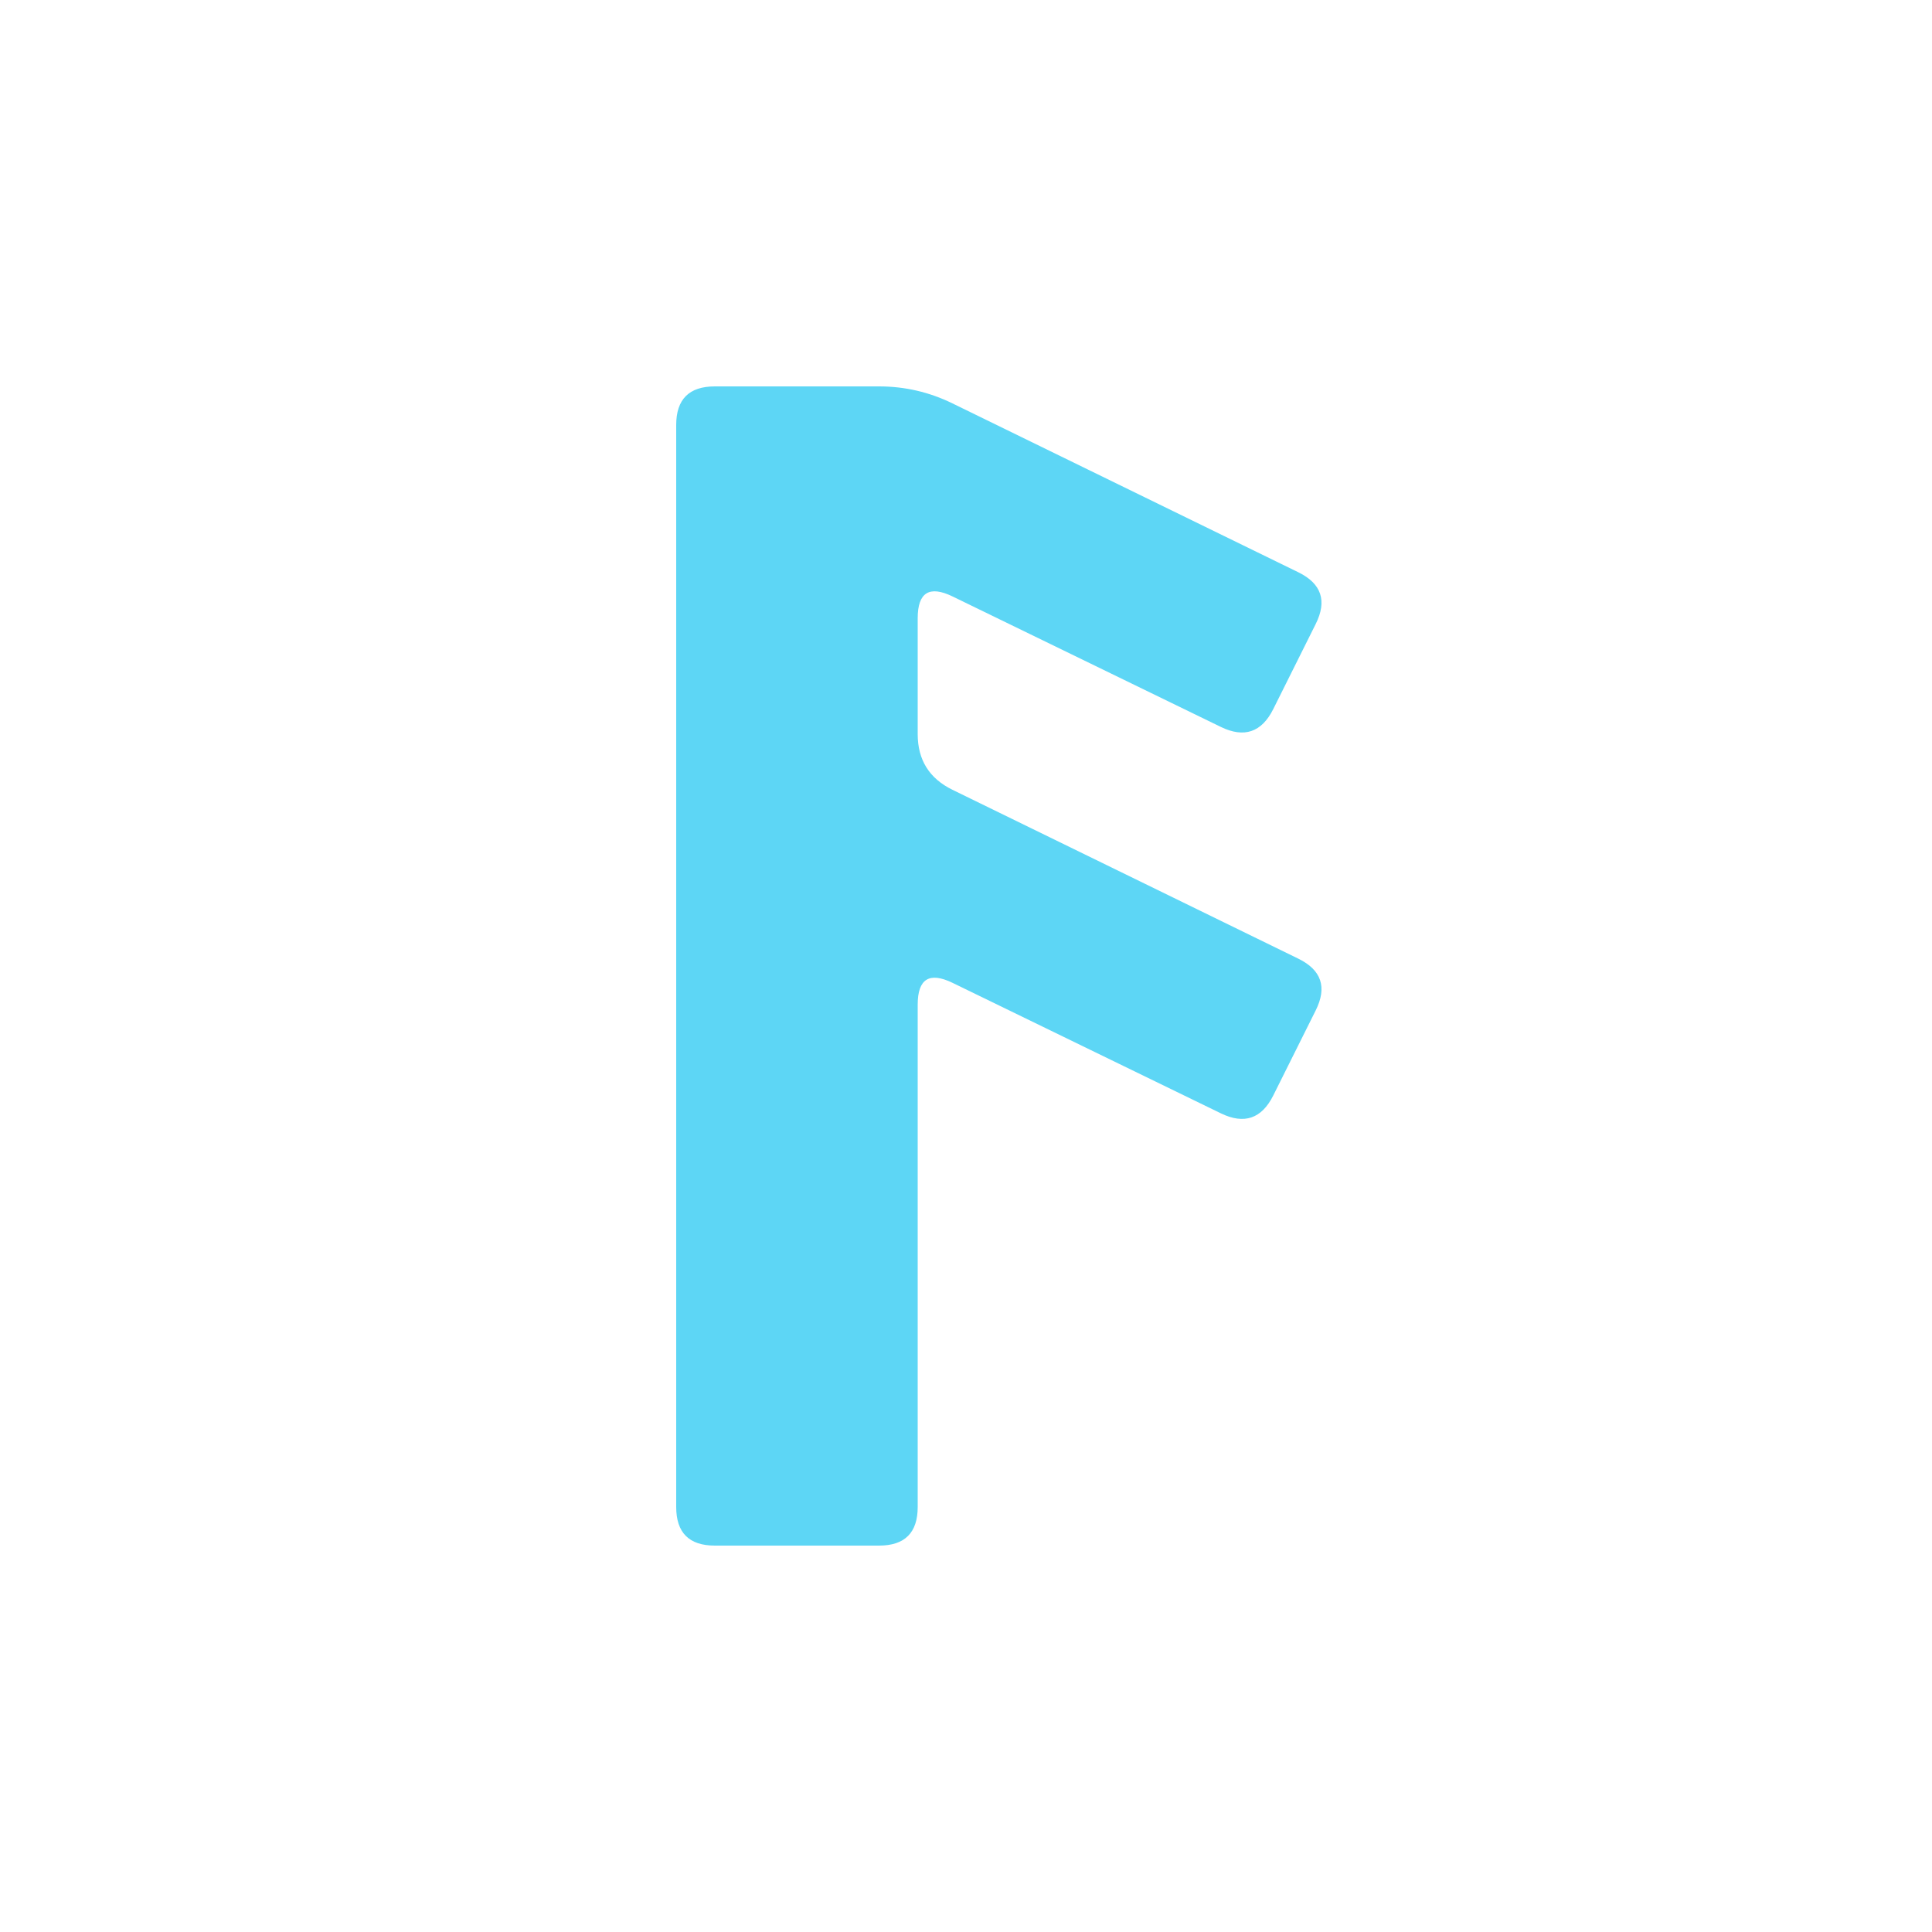
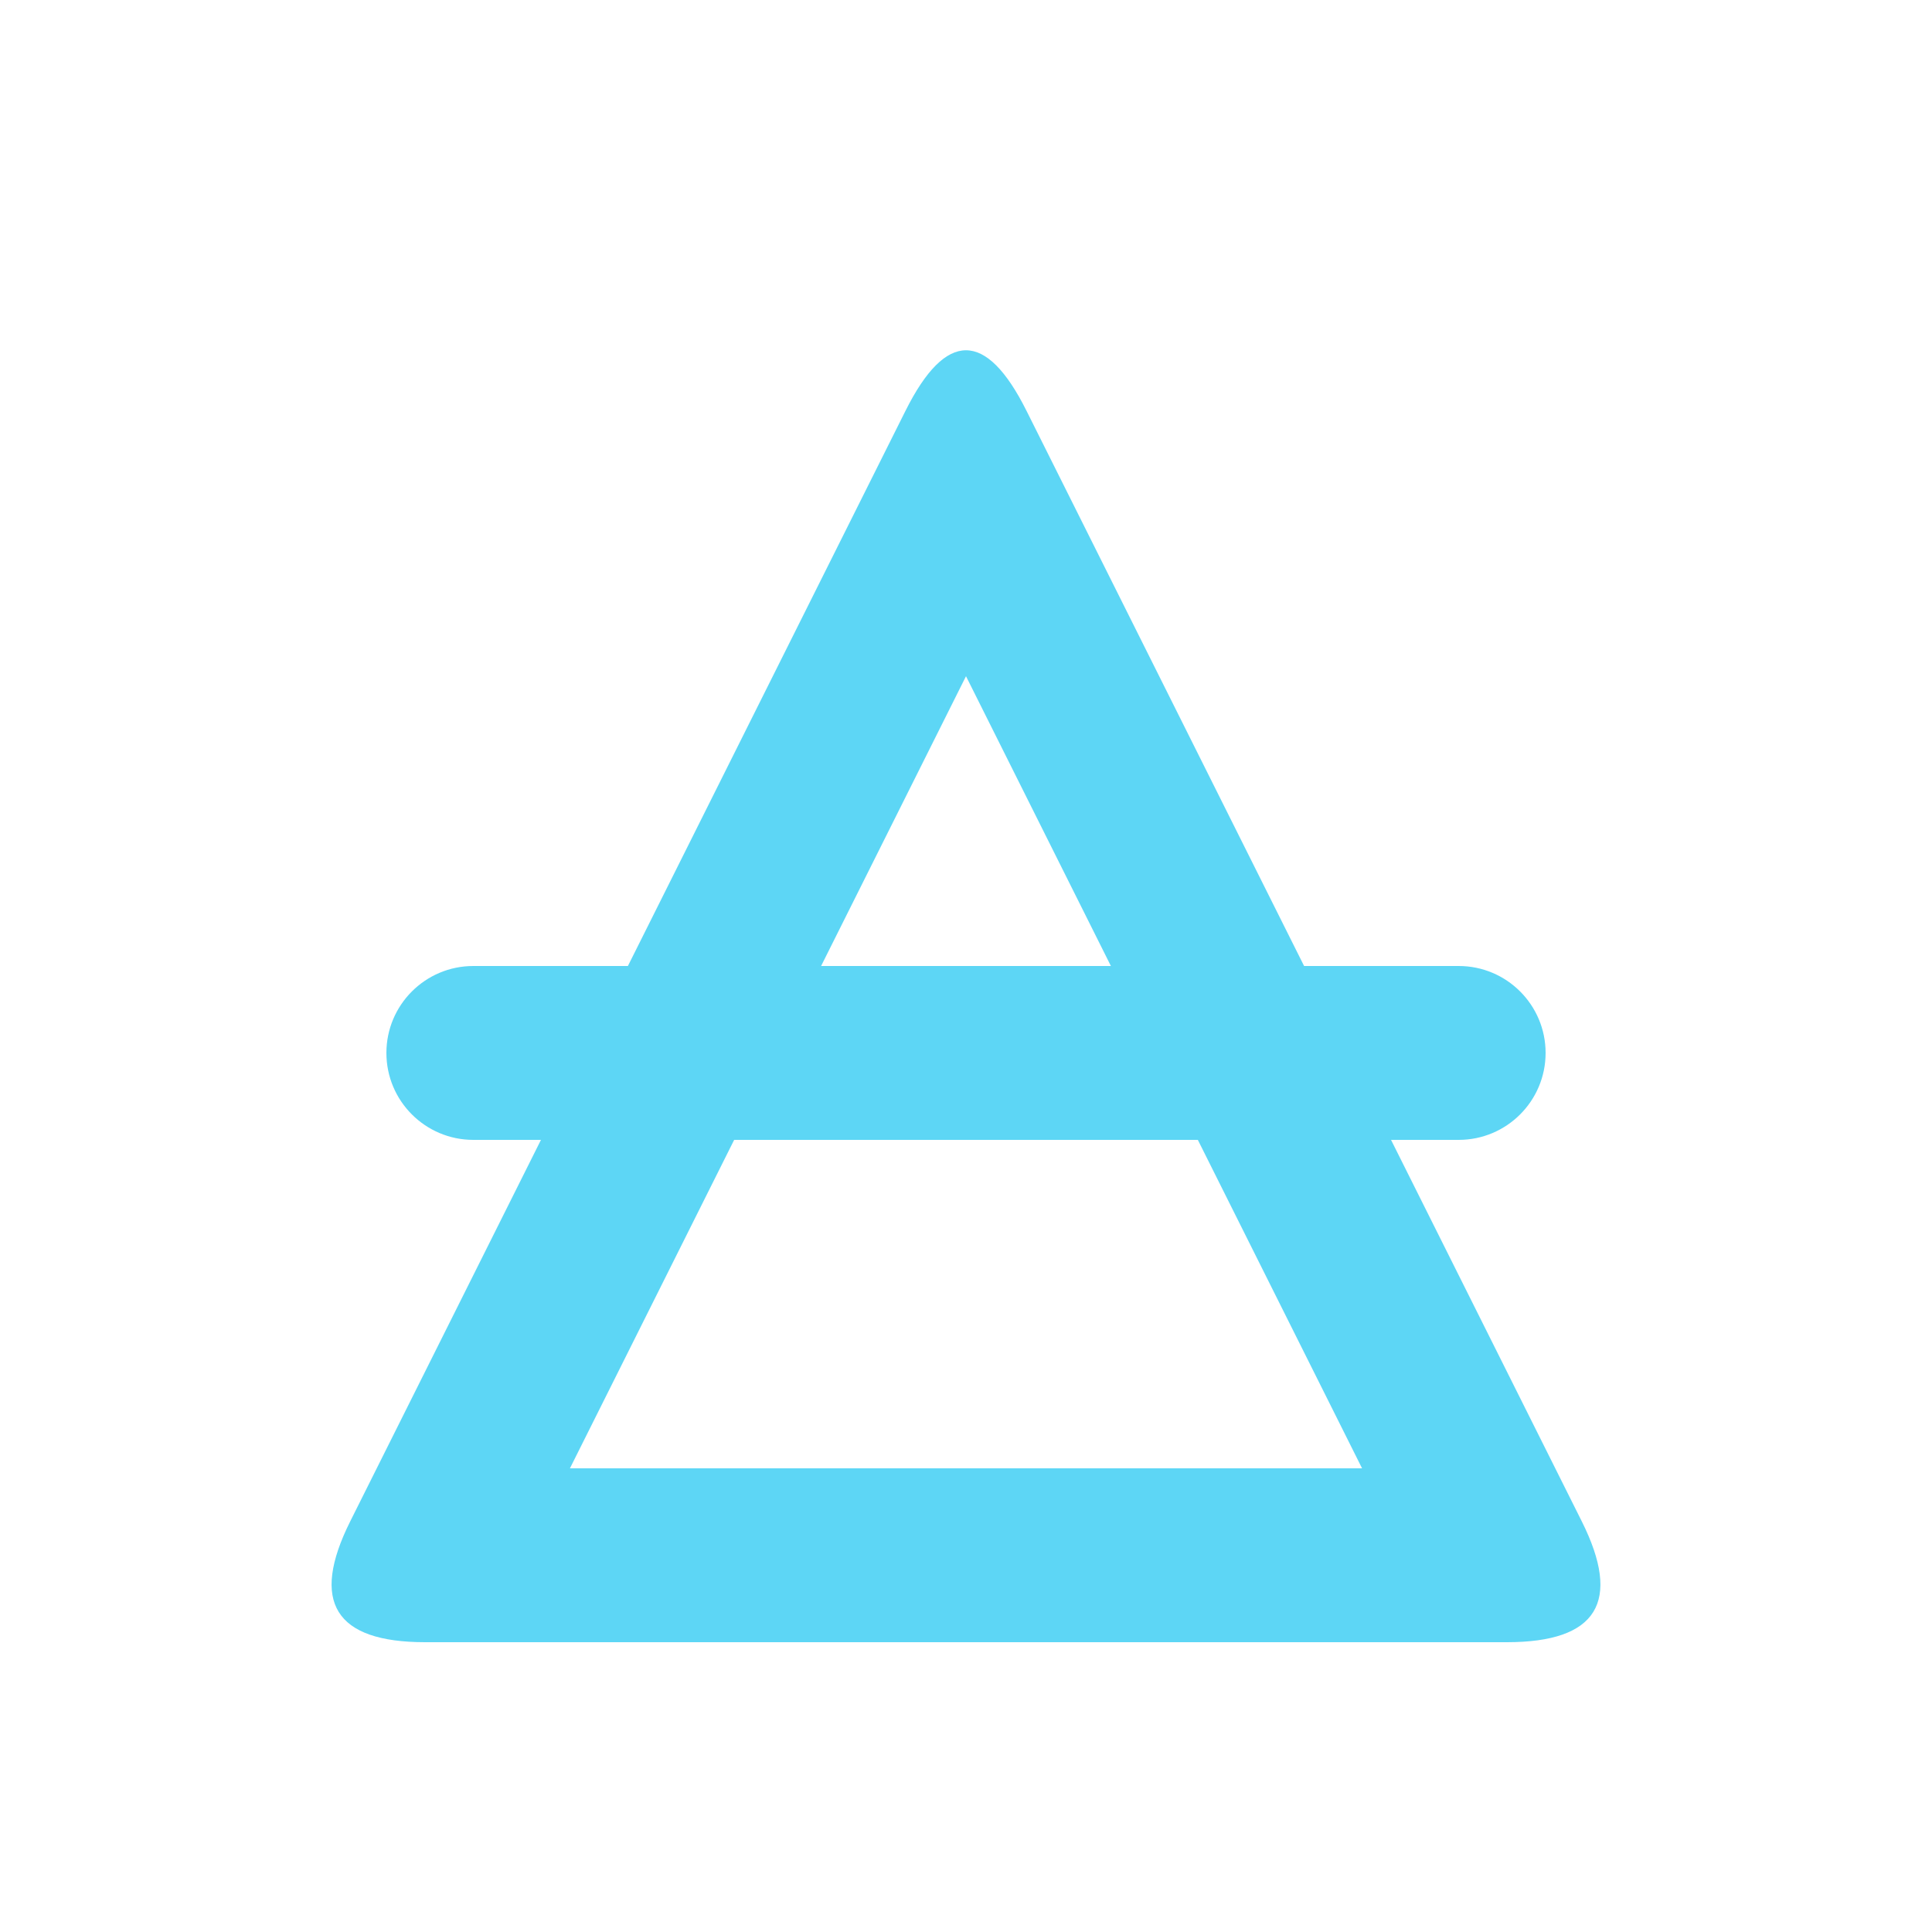
<svg xmlns="http://www.w3.org/2000/svg" viewBox="0 0 100 100">
-   <path d="M 35 22 v 56 Q 35 80 37 80 h 8.5 Q 47.5 80 47.5 78 v -26 Q 47.5 50 49.3 50.87 l 13.9 6.76 Q 65 58.5 65.9 56.71 l 2.2 -4.41 Q 69 50.5 67.2 49.62 l -17.9 -8.74 Q 47.5 40 47.5 38 v -6 Q 47.5 30 49.3 30.87 l 13.9 6.76 Q 65 38.5 65.9 36.71 l 2.2 -4.41 Q 69 30.5 67.2 29.62 l -17.9 -8.74 Q 47.5 20 45.5 20 h -8.5 Q 35 20 35 22 Z" style="fill:#5dd6f5" />
+   <path fill-rule="evenodd" d="M 46.87 21.26 L 18.13 78.74 Q 15 85 22 85 L 78 85 Q 85 85 81.87 78.74 L 53.13 21.26 Q 50 15 46.87 21.26 Z M 50 35 L 70.5 76 L 29.5 76 Z" style="fill:#5dd6f5" />
+   <rect x="20" y="50" width="60" height="9" rx="4.5" ry="4.5" style="fill:#5dd6f5" />
</svg>
